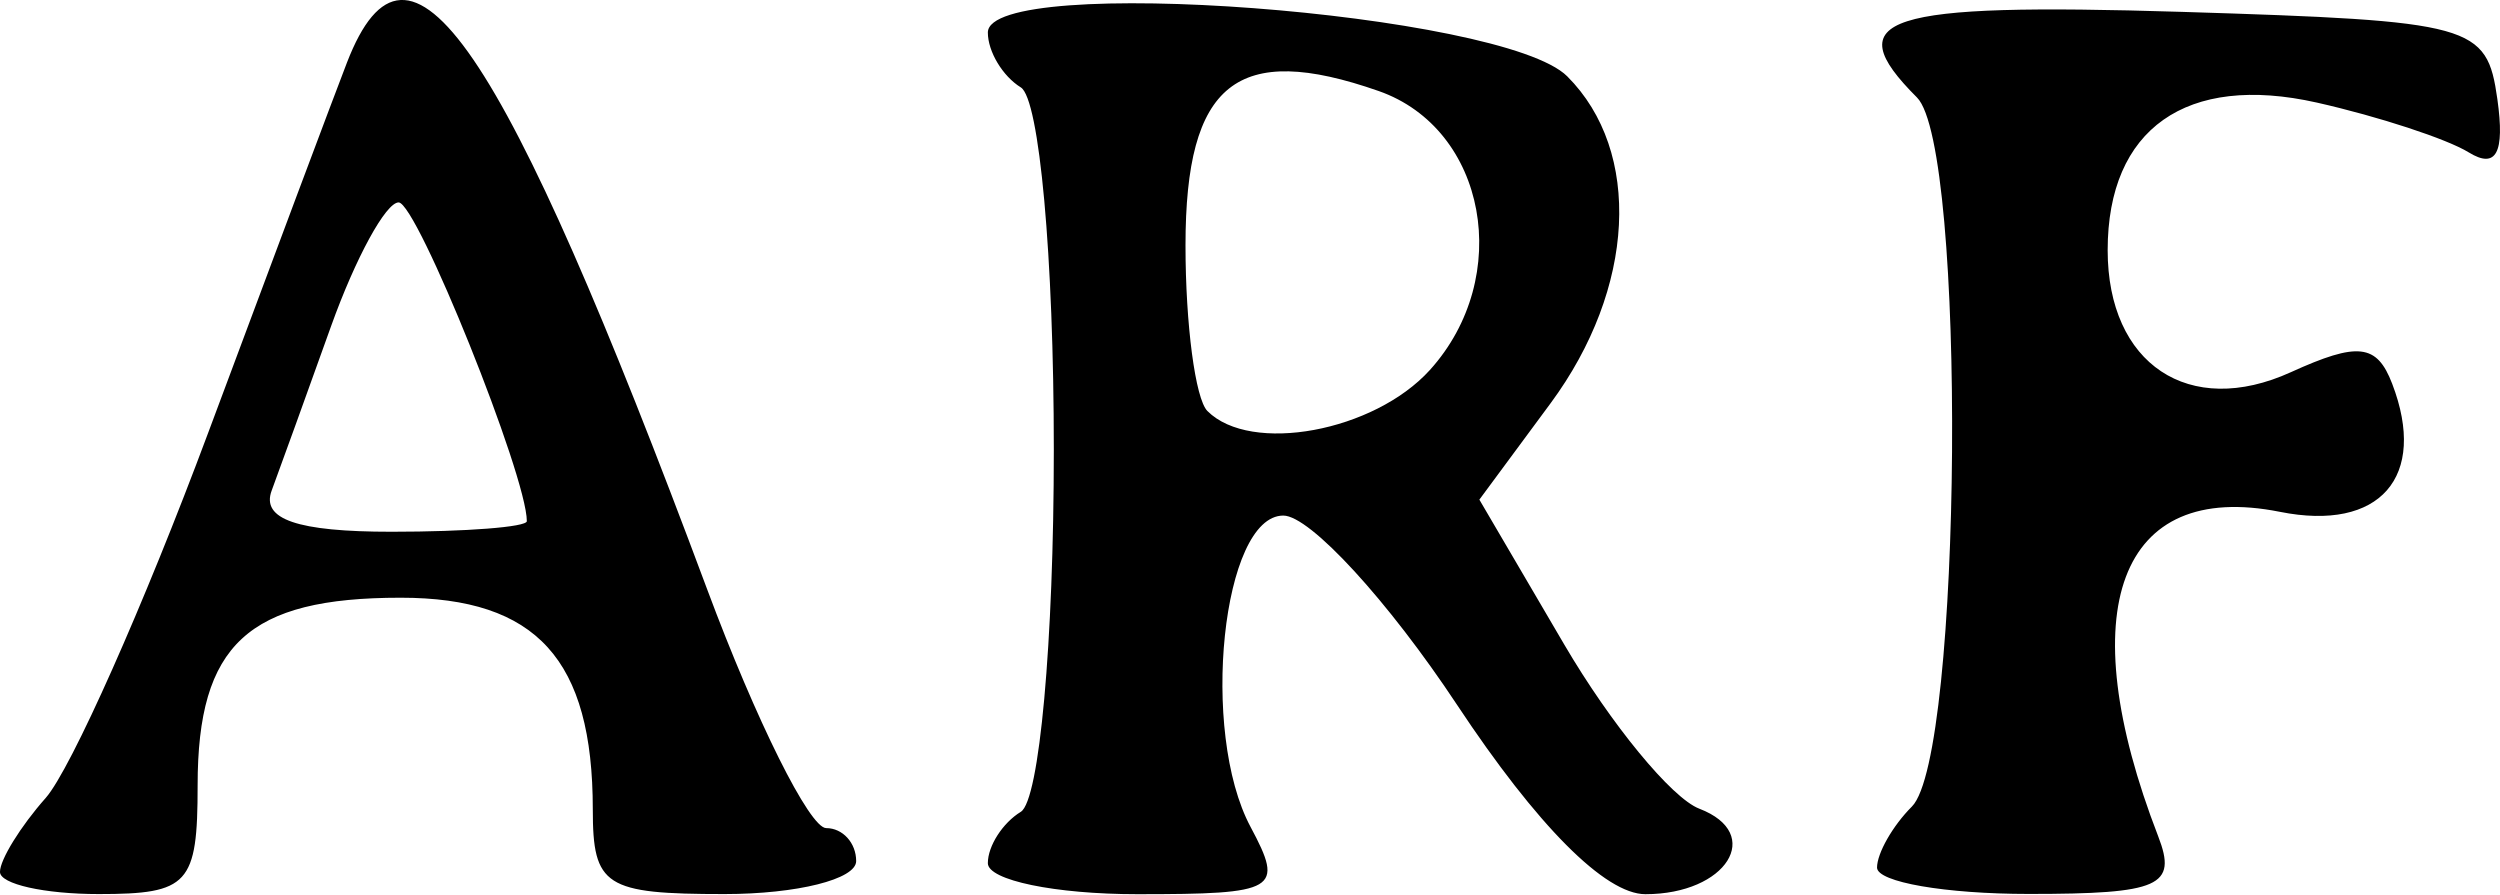
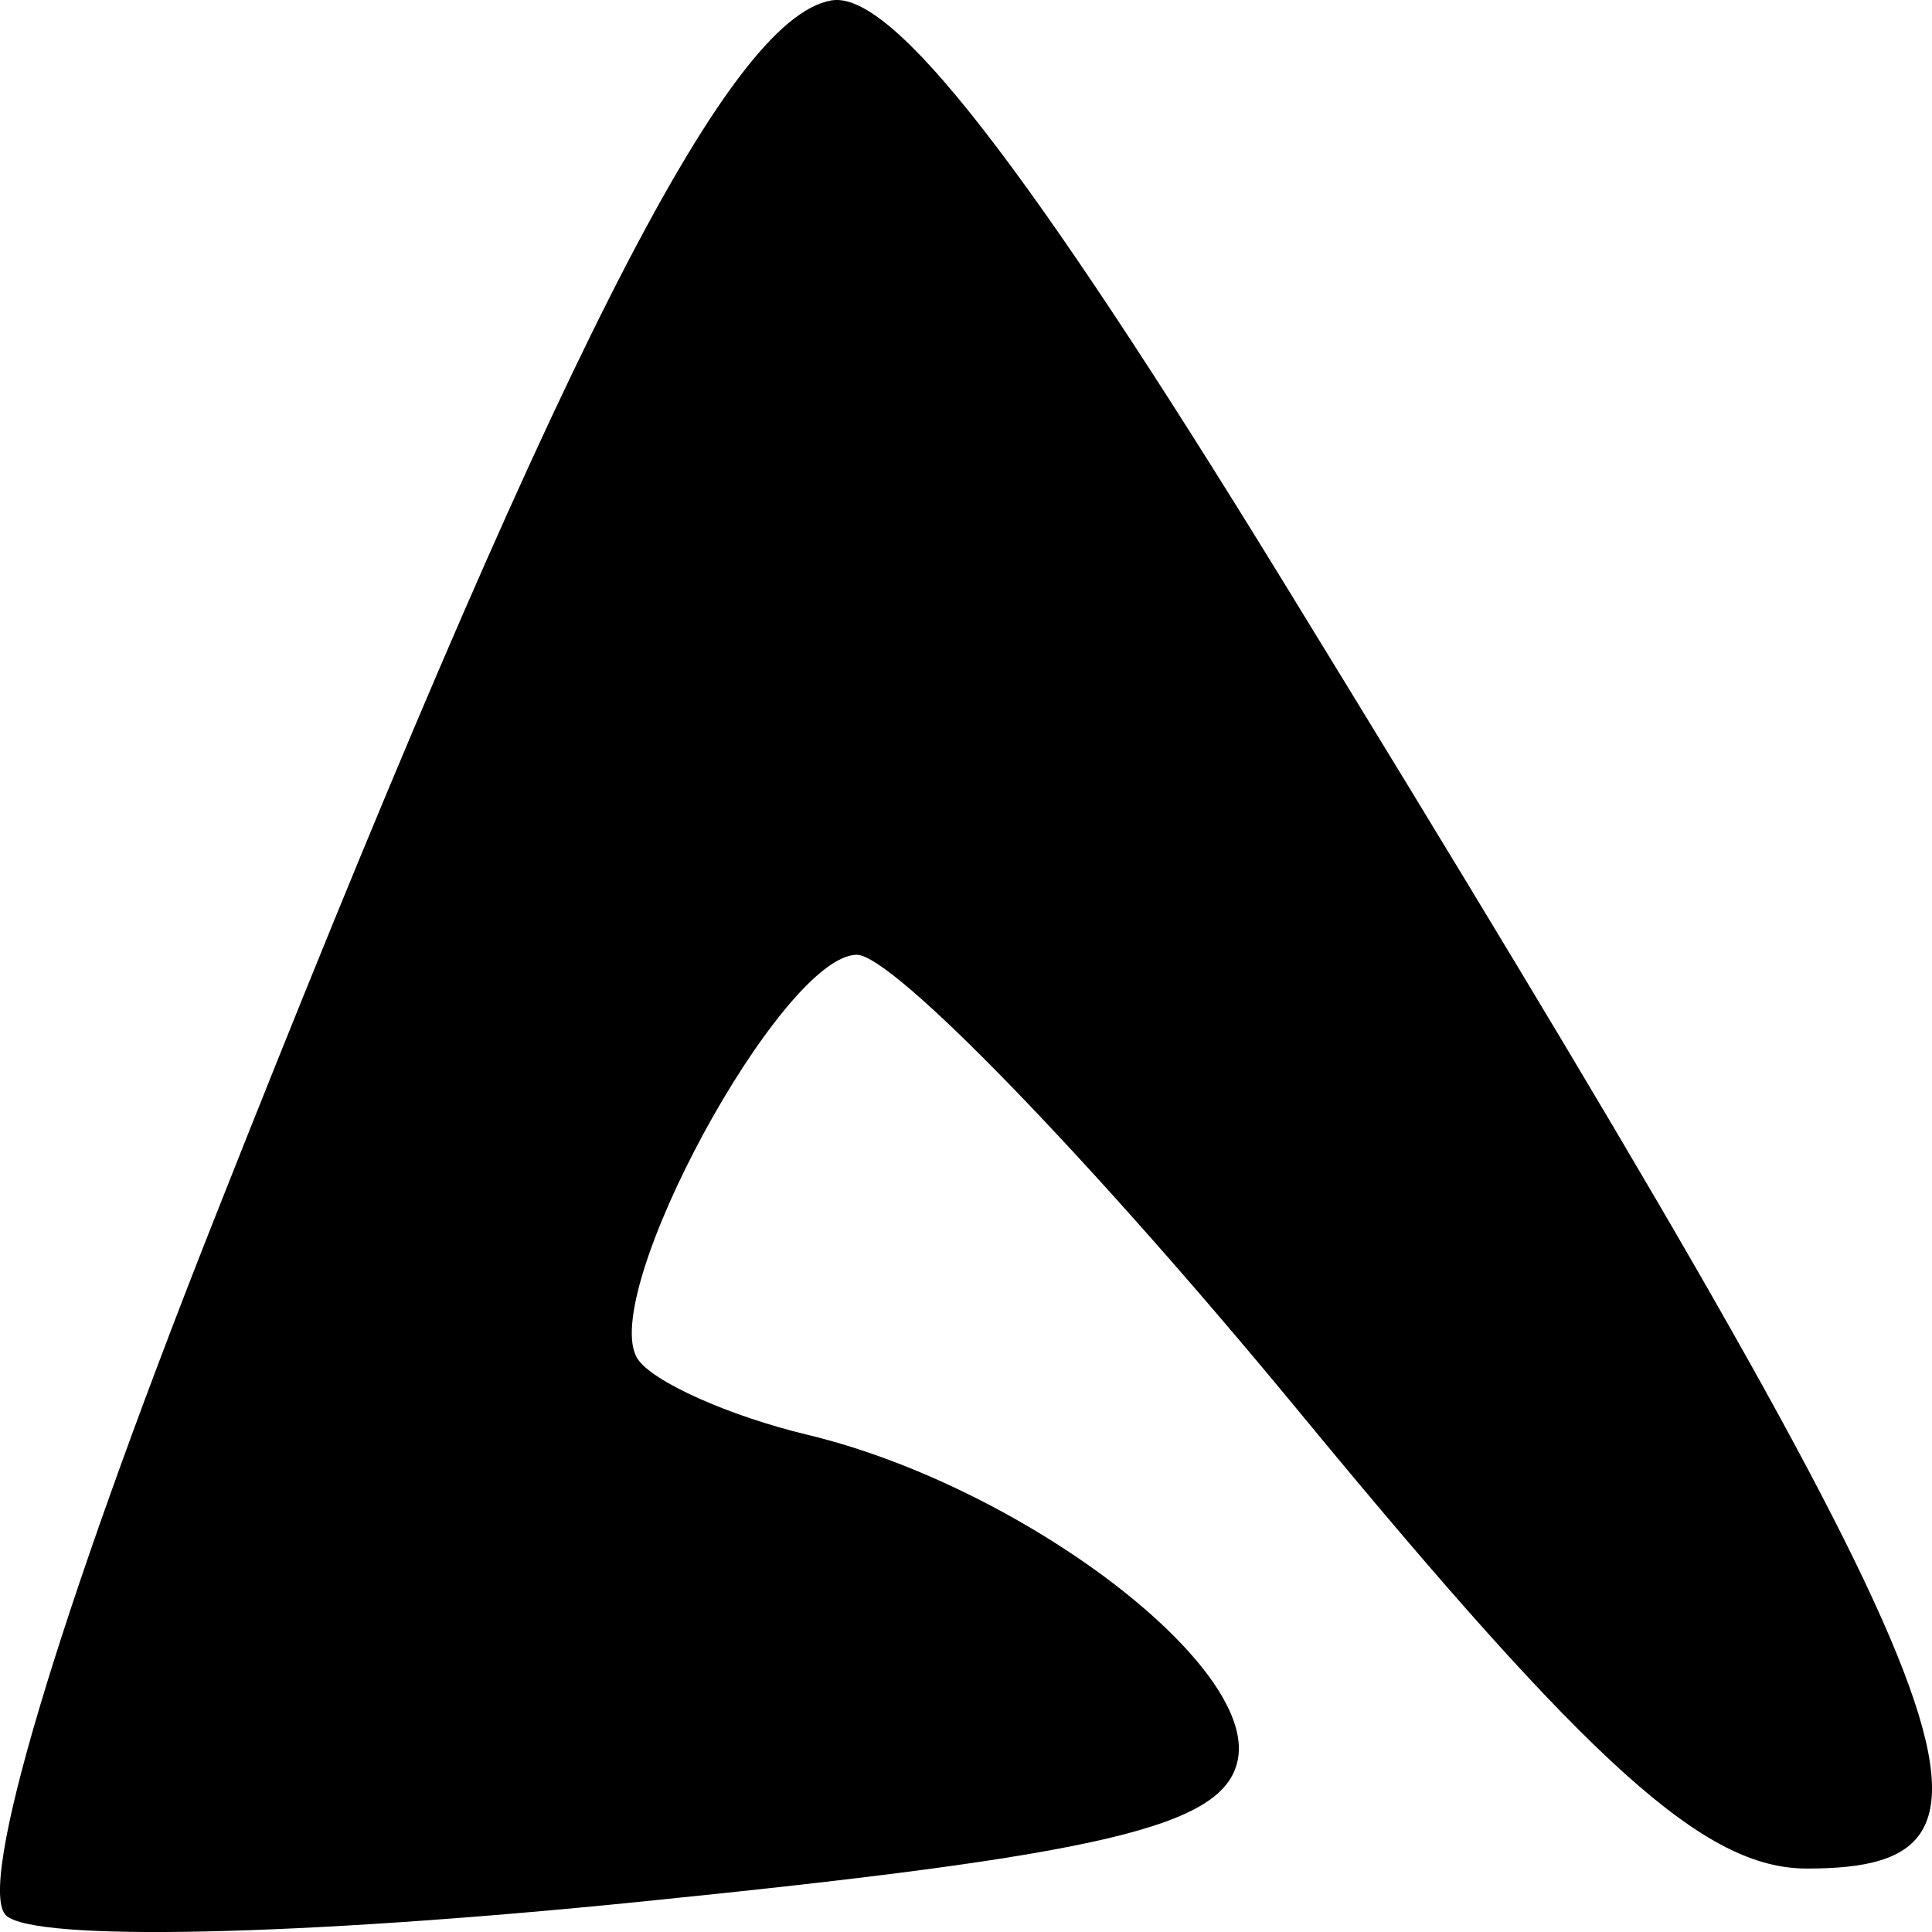
- <svg xmlns="http://www.w3.org/2000/svg" width="20.086mm" height="7.183mm" viewBox="0 0 20.086 7.183" version="1.1" id="svg1" xml:space="preserve">
+ <svg xmlns="http://www.w3.org/2000/svg" width="42.333mm" height="42.333mm" viewBox="0 0 42.333 42.333" version="1.1" id="svg1" xml:space="preserve">
  <defs id="defs1" />
-   <g id="layer1" transform="translate(-94.73221,-144.8397)">
-     <path style="fill:#000000" d="m 94.732,151.845 c 0,-0.098 0.165,-0.366 0.368,-0.595 0.202,-0.23 0.789,-1.549 1.304,-2.931 0.515,-1.382 1.017,-2.722 1.116,-2.977 0.497,-1.284 1.246,-0.189 2.894,4.233 0.393,1.055 0.823,1.918 0.956,1.918 0.133,0 0.241,0.119 0.241,0.265 0,0.146 -0.476,0.265 -1.058,0.265 -0.96,0 -1.058,-0.063 -1.058,-0.679 0,-1.205 -0.451,-1.702 -1.544,-1.702 -1.225,0 -1.631,0.375 -1.631,1.508 0,0.794 -0.072,0.873 -0.794,0.873 -0.437,0 -0.794,-0.08 -0.794,-0.178 z m 4.233,-2.818 c 0,-0.365 -0.883,-2.561 -1.03,-2.561 -0.103,0 -0.346,0.446 -0.542,0.992 -0.195,0.546 -0.411,1.141 -0.478,1.323 -0.086,0.231 0.205,0.331 0.963,0.331 0.598,0 1.087,-0.038 1.087,-0.085 z m 3.704,2.747 c 0,-0.137 0.119,-0.323 0.265,-0.412 0.149,-0.092 0.265,-1.365 0.265,-2.91 0,-1.546 -0.116,-2.818 -0.265,-2.91 -0.146,-0.09 -0.265,-0.288 -0.265,-0.441 0,-0.476 4.14,-0.163 4.655,0.352 0.604,0.604 0.548,1.704 -0.134,2.627 l -0.572,0.774 0.682,1.164 c 0.375,0.64 0.863,1.234 1.085,1.319 0.525,0.201 0.219,0.687 -0.433,0.687 -0.323,0 -0.87,-0.55 -1.513,-1.521 -0.554,-0.837 -1.182,-1.521 -1.396,-1.521 -0.491,0 -0.673,1.736 -0.263,2.502 0.271,0.507 0.215,0.54 -0.911,0.54 -0.66,0 -1.2,-0.112 -1.2,-0.249 z m 3.551,-3.961 c 0.675,-0.746 0.457,-1.938 -0.411,-2.242 -1.138,-0.398 -1.552,-0.067 -1.552,1.24 0,0.635 0.079,1.234 0.176,1.331 0.349,0.349 1.338,0.166 1.787,-0.329 z m 3.593,3.998 c 0,-0.116 0.126,-0.337 0.28,-0.491 0.406,-0.406 0.441,-5.297 0.041,-5.697 -0.643,-0.643 -0.273,-0.762 2.127,-0.688 2.345,0.073 2.451,0.102 2.536,0.701 0.061,0.433 -0.009,0.564 -0.23,0.428 -0.175,-0.108 -0.724,-0.288 -1.22,-0.4 -1.048,-0.236 -1.681,0.21 -1.681,1.186 0,0.916 0.655,1.352 1.472,0.98 0.539,-0.245 0.691,-0.228 0.814,0.093 0.287,0.749 -0.099,1.19 -0.902,1.029 -1.292,-0.258 -1.683,0.784 -0.978,2.607 0.155,0.4 0.013,0.463 -1.04,0.463 -0.67,0 -1.219,-0.095 -1.219,-0.212 z" id="path1" />
+   <g id="layer1" transform="translate(-52.77581,-102.2792)">
+     <path style="fill:#000000;stroke-width:4.297" d="m 80.929,115.081 c 15.333,24.995 16.612,28.141 11.44,28.141 -2.24,0 -4.711,-2.224 -11.129,-10.011 -4.538,-5.506 -8.897,-10.011 -9.689,-10.011 -1.644,0 -5.698,7.469 -4.805,8.852 0.324,0.502 2,1.252 3.725,1.666 4.669,1.122 9.844,5.03 9.427,7.119 -0.293,1.467 -2.891,2.083 -13.135,3.116 -7.448,0.751 -13.22,0.875 -13.851,0.299 -0.66,-0.602 1.108,-6.529 4.531,-15.191 7.441,-18.828 11.256,-26.368 13.546,-26.772 1.33,-0.234 4.27,3.55 9.94,12.792 z" id="path11" />
  </g>
</svg>
